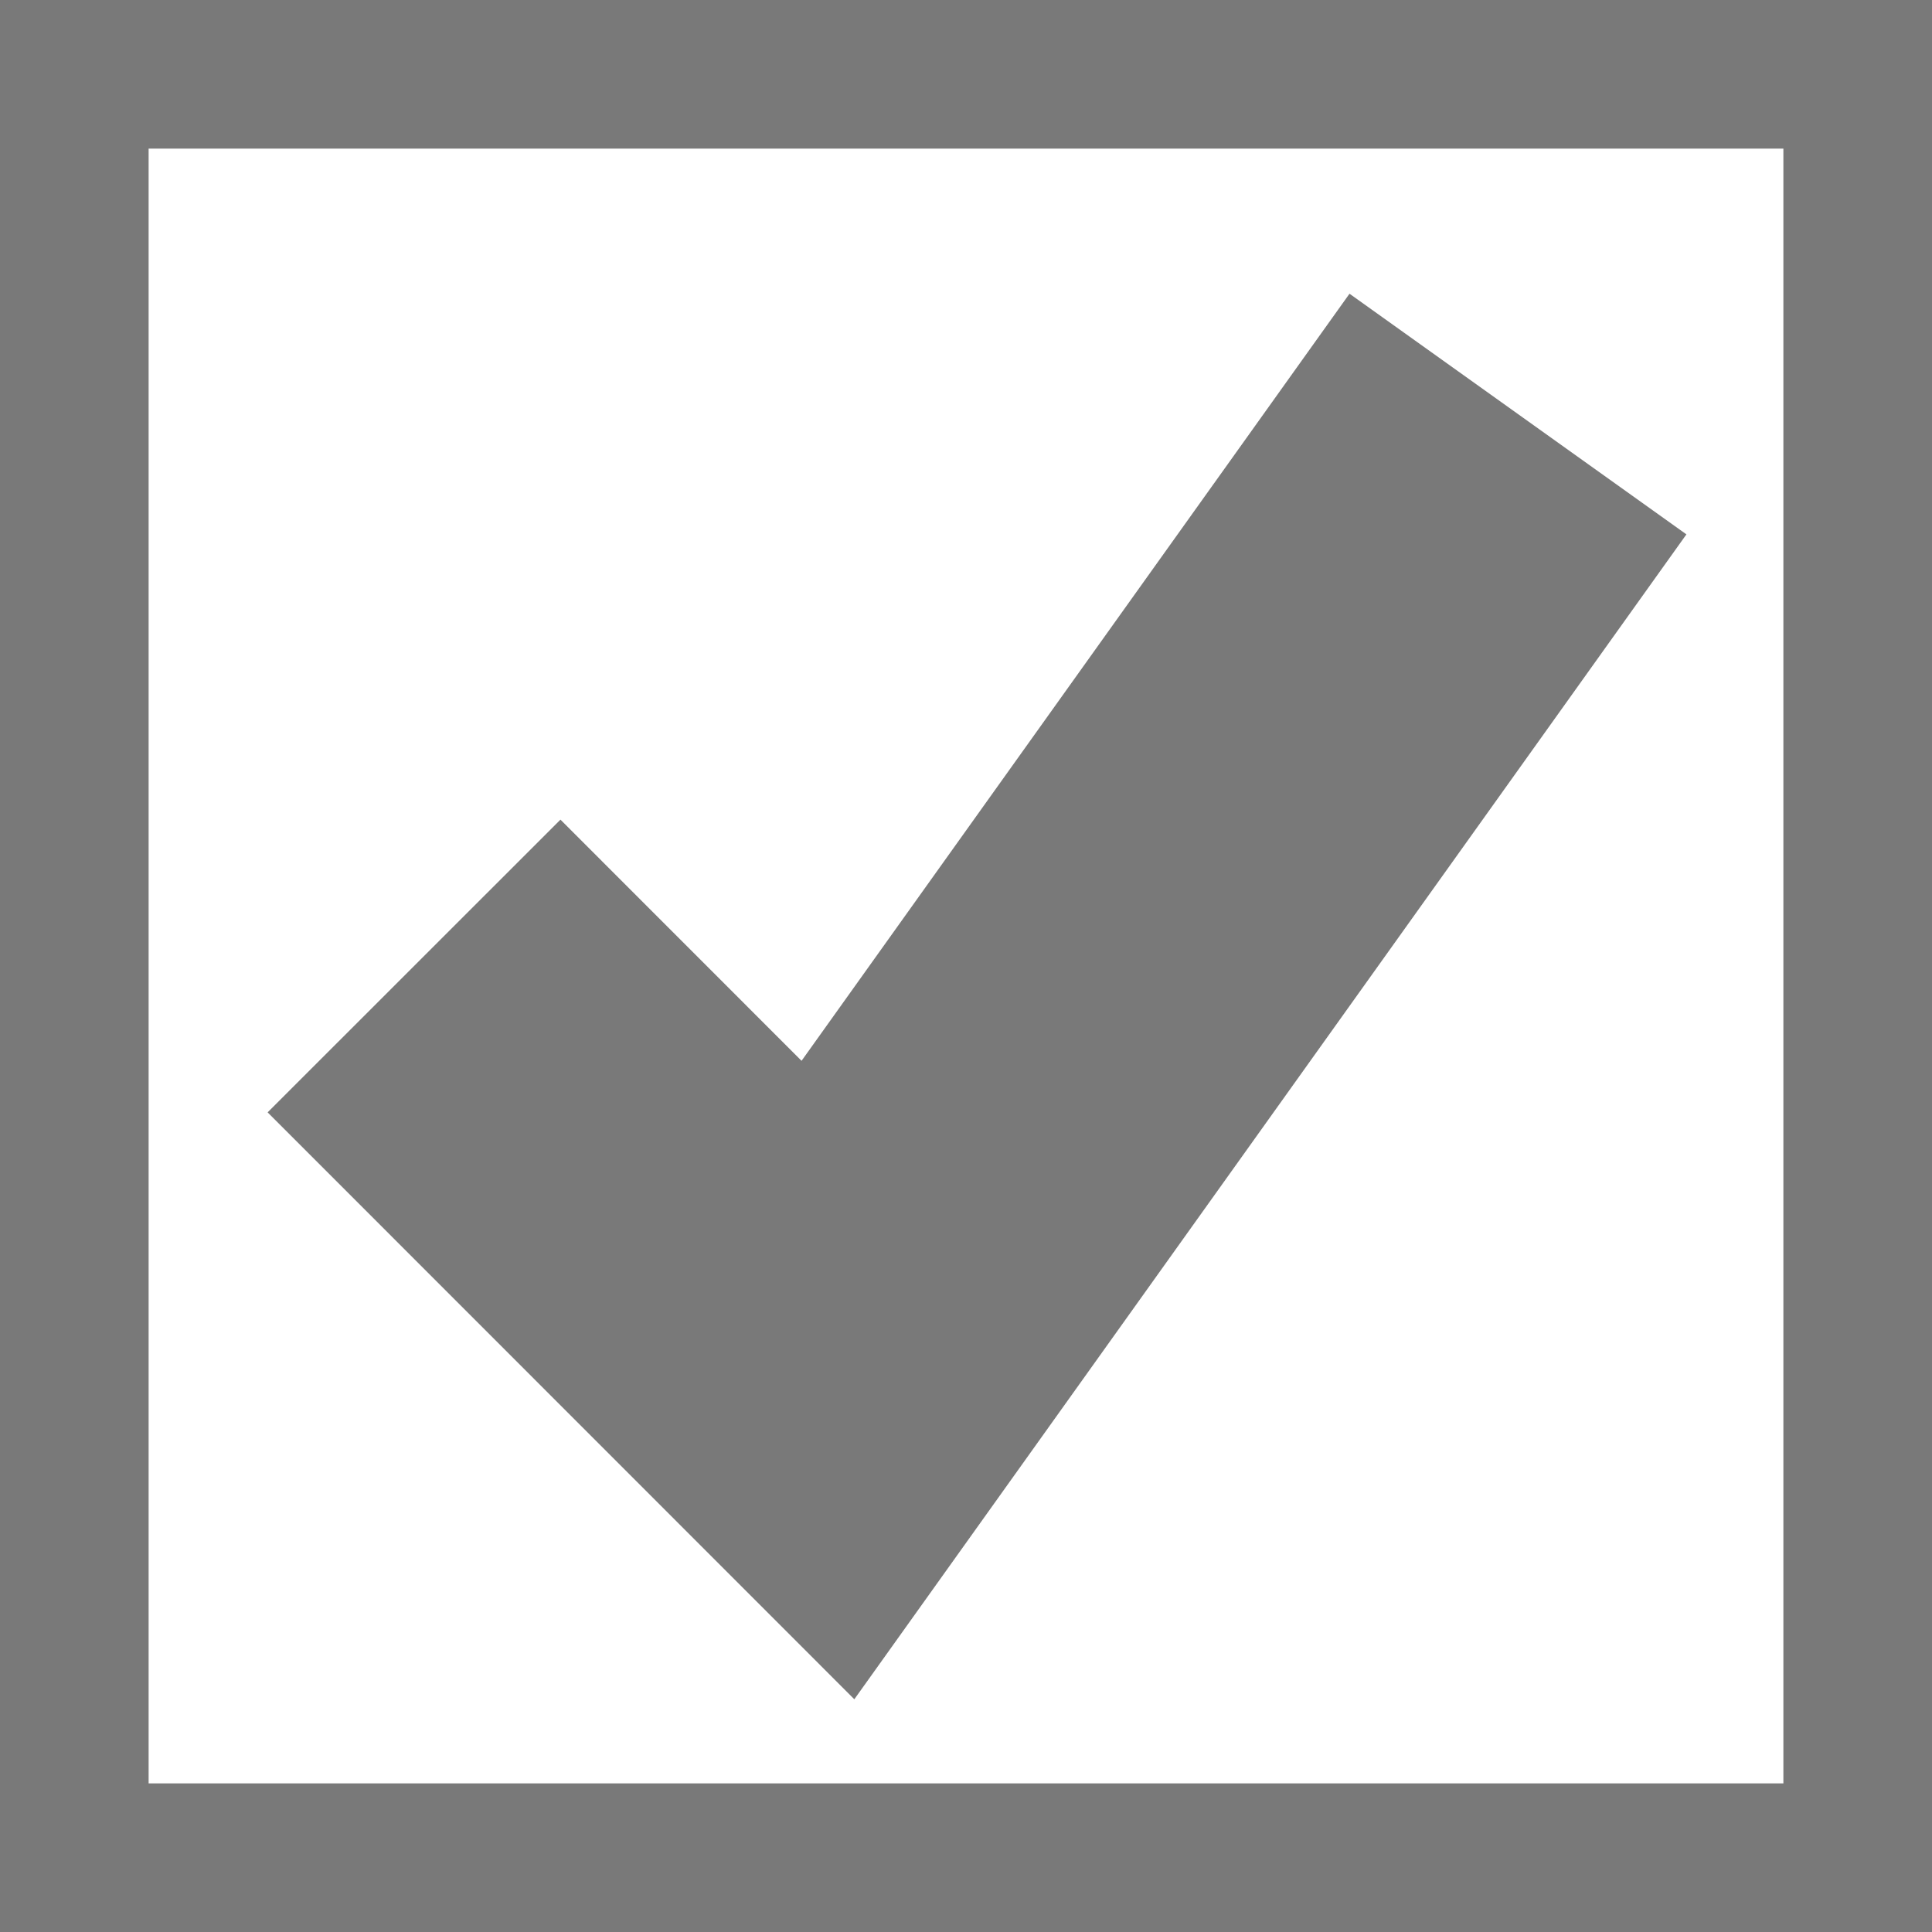
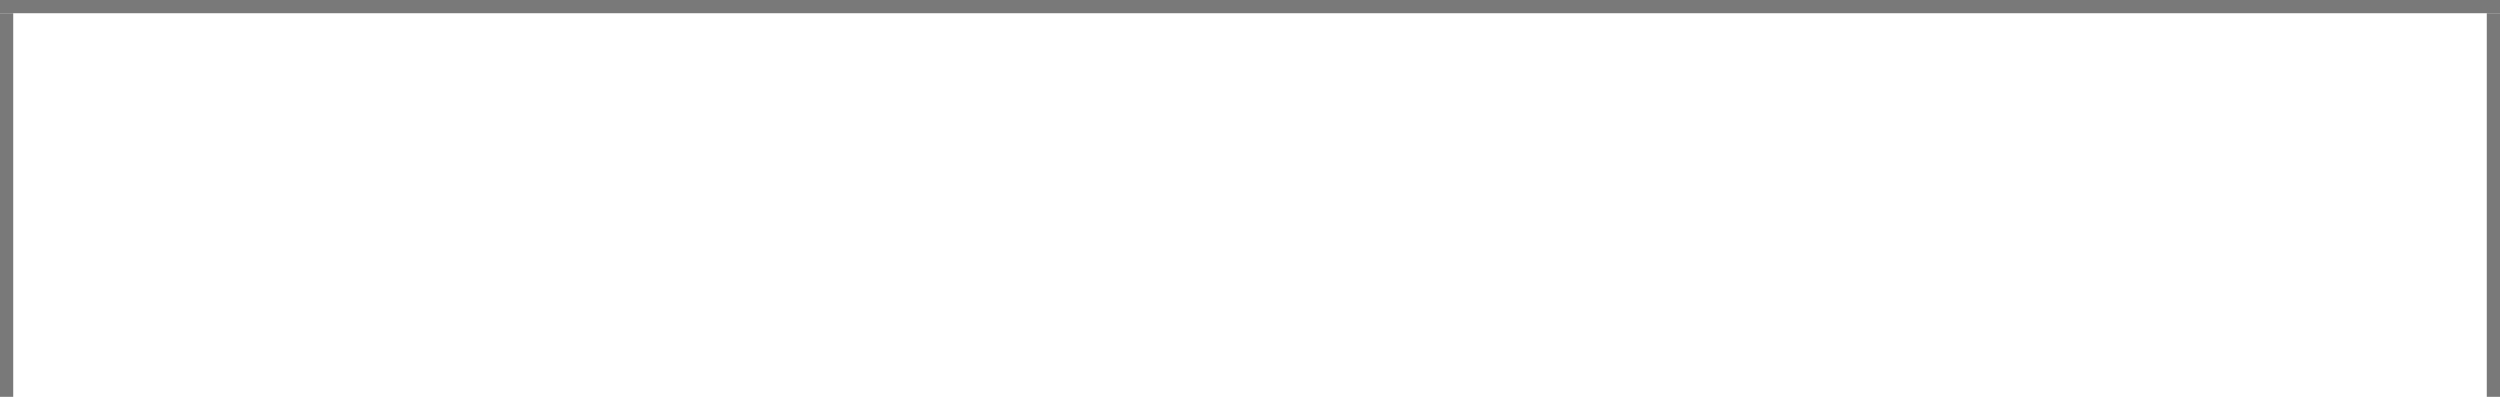
- <svg xmlns="http://www.w3.org/2000/svg" version="1.1" width="13px" height="13px">
-   <defs>
-     <pattern id="BGPattern" patternUnits="userSpaceOnUse" alignment="0 0" imageRepeat="None" />
-   </defs>
-   <g transform="matrix(1 0 0 1 -1916 -198 )">
-     <path d="M 0 0  L 13 0  L 13 13  L 0 13  L 0 0  Z " fill-rule="nonzero" fill="rgba(255, 255, 255, 1)" stroke="none" transform="matrix(1 0 0 1 1916 198 )" class="fill" />
-     <path d="M 0.5 0.5  L 12.5 0.5  L 12.5 12.5  L 0.5 12.5  L 0.5 0.5  Z " stroke-width="1" stroke-dasharray="0" stroke="rgba(121, 121, 121, 1)" fill="none" transform="matrix(1 0 0 1 1916 198 )" class="stroke" stroke-dashoffset="0.5" />
-     <path d="M 2.786 6.5  L 5.571 9.286  L 10.214 2.786  " stroke-width="2.786" stroke-dasharray="0" stroke="rgba(121, 121, 121, 1)" fill="none" transform="matrix(1 0 0 1 1916 198 )" class="stroke btn_check" />
-   </g>
+ <svg xmlns="http://www.w3.org/2000/svg" version="1.1" width="189px" height="30px" viewBox="181 30 189 30">
+   <path d="M 1 1  L 188 1  L 188 30  L 1 30  L 1 1  Z " fill-rule="nonzero" fill="rgba(255, 255, 255, 1)" stroke="none" transform="matrix(1 0 0 1 181 30 )" class="fill" />
+   <path d="M 0.5 1  L 0.5 30  " stroke-width="1" stroke-dasharray="0" stroke="rgba(121, 121, 121, 1)" fill="none" transform="matrix(1 0 0 1 181 30 )" class="stroke" />
+   <path d="M 0 0.5  L 189 0.5  " stroke-width="1" stroke-dasharray="0" stroke="rgba(121, 121, 121, 1)" fill="none" transform="matrix(1 0 0 1 181 30 )" class="stroke" />
+   <path d="M 188.5 1  L 188.5 30  " stroke-width="1" stroke-dasharray="0" stroke="rgba(121, 121, 121, 1)" fill="none" transform="matrix(1 0 0 1 181 30 )" class="stroke" />
</svg>
